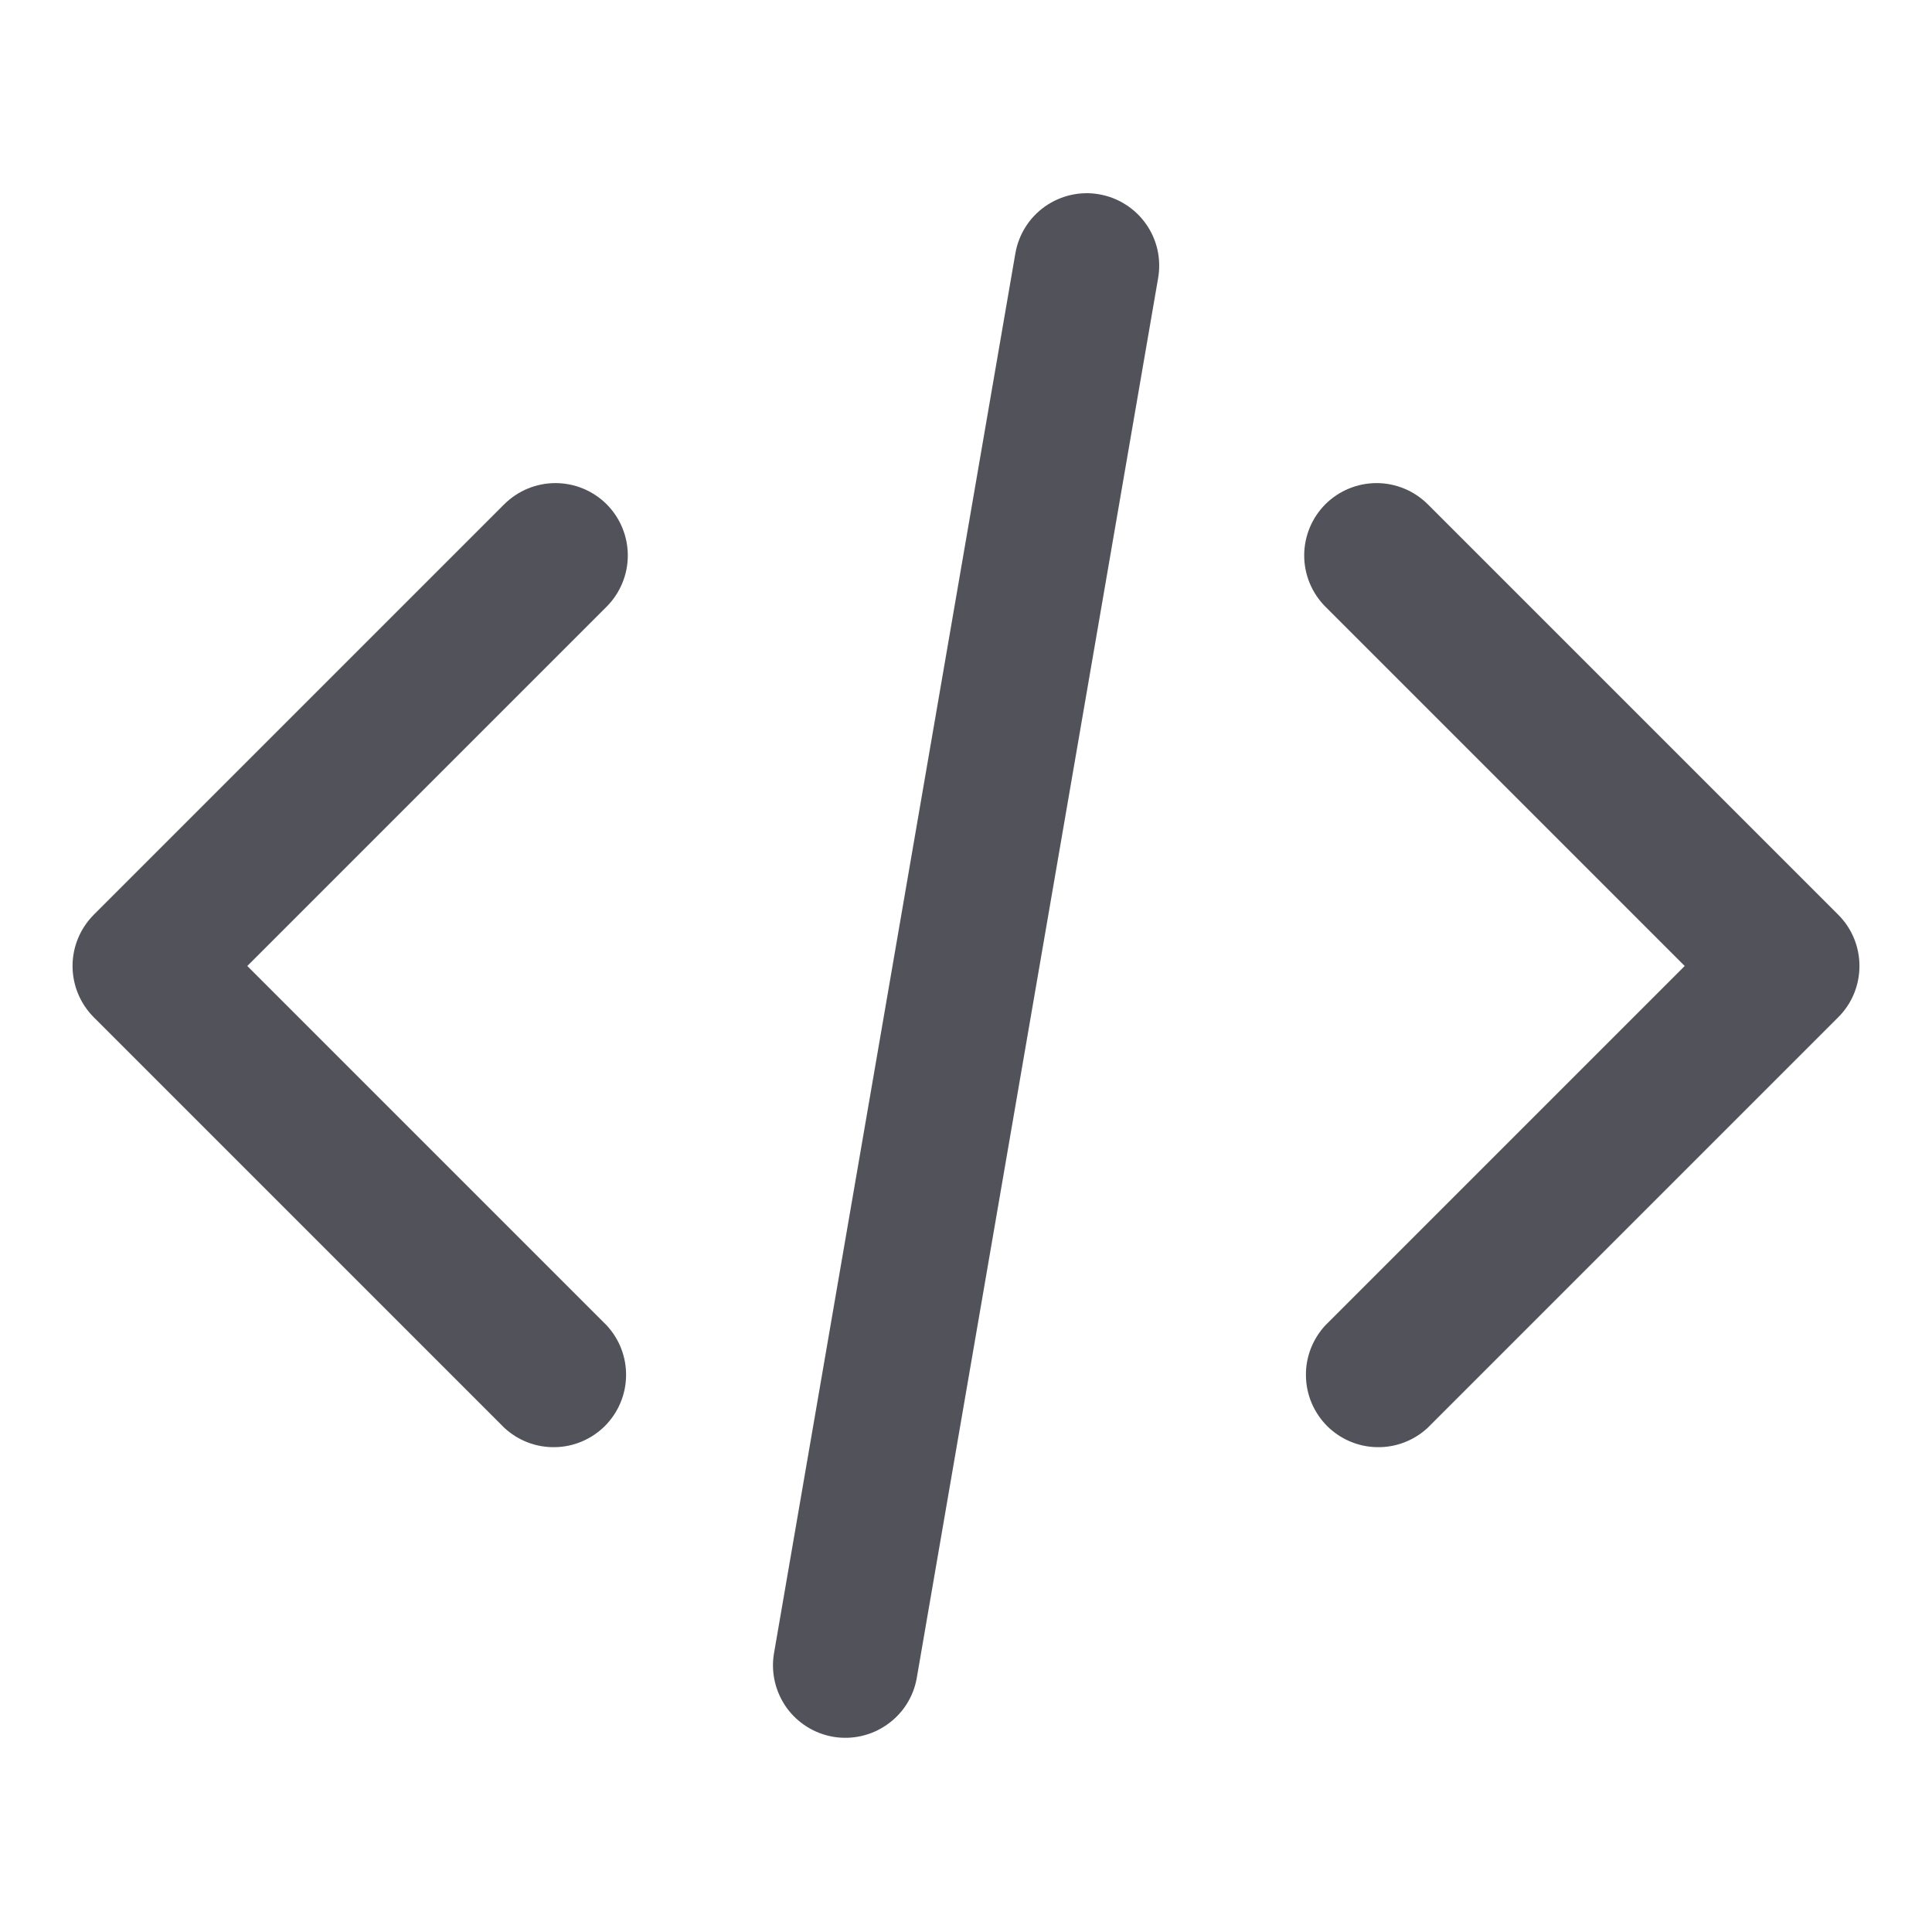
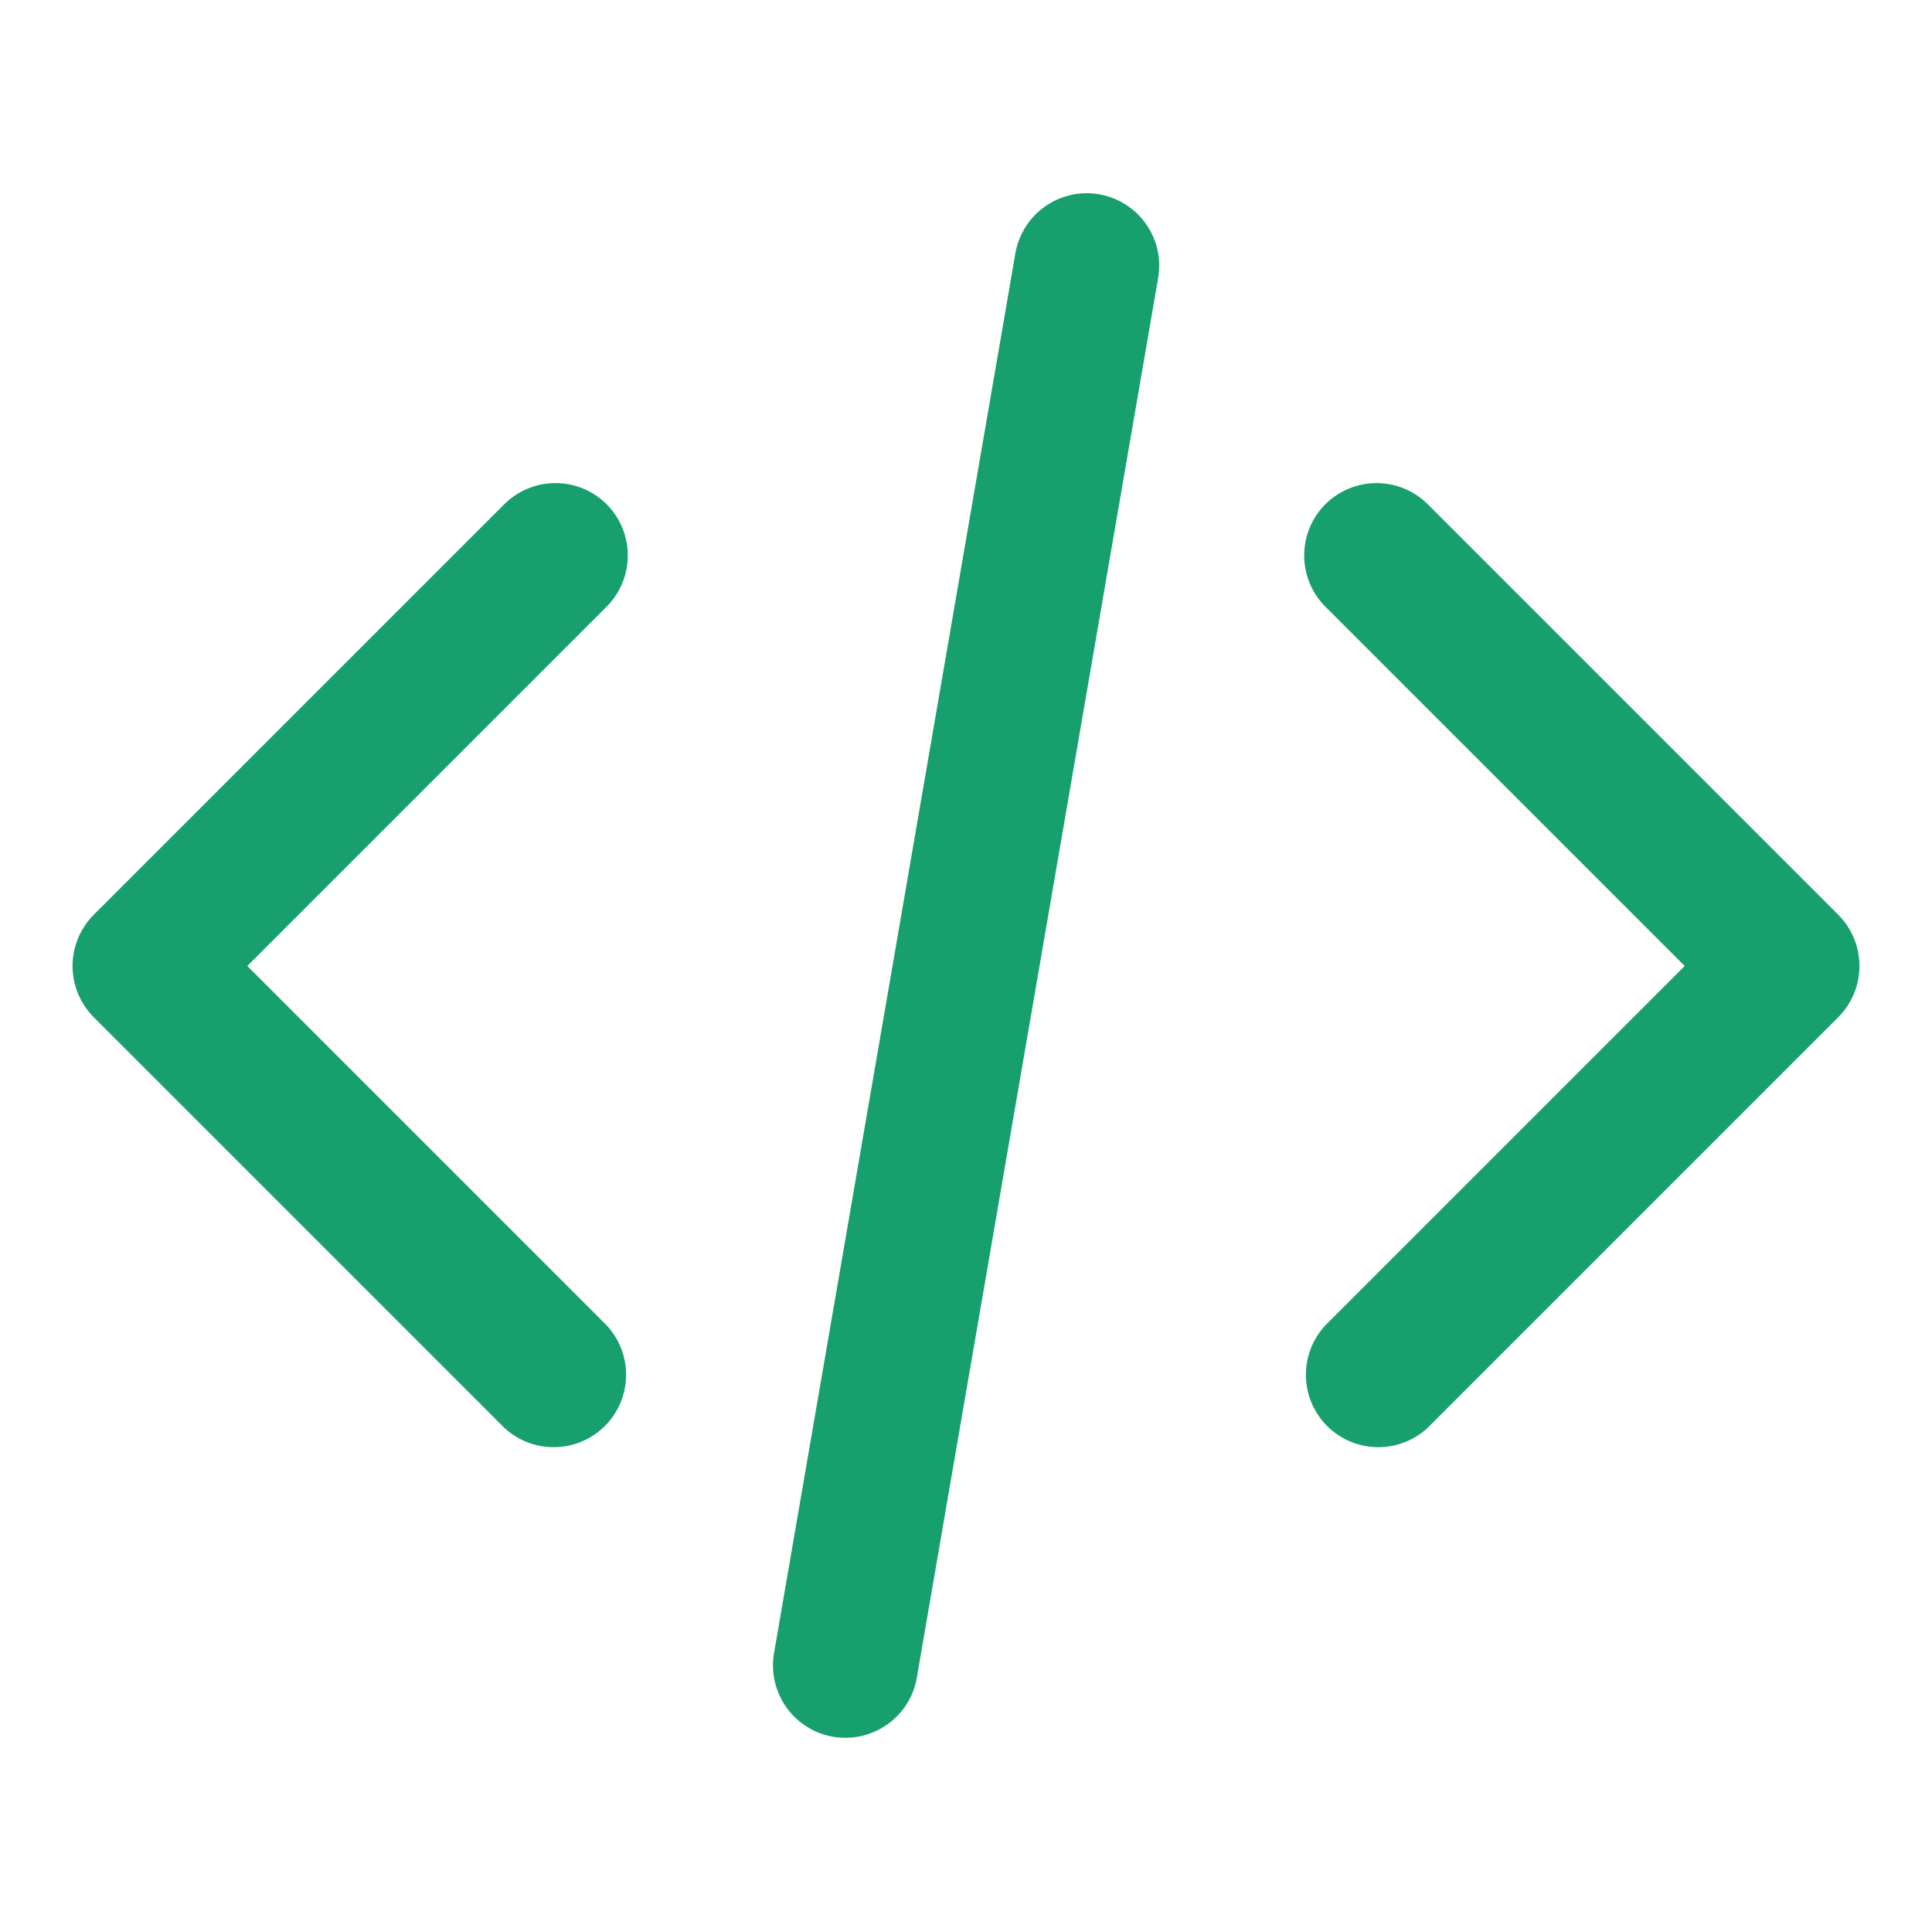
<svg xmlns="http://www.w3.org/2000/svg" width="20" height="20" viewBox="0 0 20 20" fill="none">
-   <path fill-rule="evenodd" clip-rule="evenodd" d="M6.28 5.22C6.42 5.361 6.499 5.551 6.499 5.75C6.499 5.949 6.42 6.139 6.28 6.28L2.56 10L6.28 13.72C6.412 13.862 6.485 14.05 6.481 14.245C6.478 14.439 6.399 14.624 6.262 14.762C6.124 14.899 5.939 14.978 5.745 14.981C5.55 14.985 5.362 14.912 5.22 14.78L0.97 10.53C0.83 10.389 0.751 10.199 0.751 10C0.751 9.801 0.83 9.611 0.97 9.47L5.22 5.22C5.361 5.08 5.551 5.001 5.75 5.001C5.949 5.001 6.139 5.08 6.28 5.22ZM13.72 5.22C13.861 5.08 14.051 5.001 14.25 5.001C14.449 5.001 14.639 5.08 14.78 5.22L19.03 9.47C19.171 9.611 19.249 9.801 19.249 10C19.249 10.199 19.171 10.389 19.03 10.53L14.78 14.78C14.638 14.912 14.45 14.985 14.255 14.981C14.061 14.978 13.876 14.899 13.738 14.762C13.601 14.624 13.522 14.439 13.519 14.245C13.515 14.05 13.588 13.862 13.72 13.72L17.44 10L13.72 6.28C13.58 6.139 13.501 5.949 13.501 5.75C13.501 5.551 13.58 5.361 13.72 5.22ZM11.377 2.011C11.474 2.028 11.567 2.063 11.65 2.116C11.734 2.169 11.806 2.237 11.863 2.318C11.92 2.398 11.96 2.489 11.982 2.585C12.003 2.681 12.006 2.781 11.989 2.878L9.489 17.378C9.453 17.572 9.342 17.743 9.18 17.855C9.018 17.968 8.819 18.012 8.624 17.979C8.43 17.945 8.257 17.837 8.142 17.677C8.028 17.516 7.98 17.318 8.011 17.123L10.511 2.623C10.545 2.427 10.655 2.252 10.817 2.138C10.98 2.023 11.181 1.977 11.377 2.011Z" fill="#52525A" />
+   <path fill-rule="evenodd" clip-rule="evenodd" d="M6.28 5.22C6.42 5.361 6.499 5.551 6.499 5.75C6.499 5.949 6.42 6.139 6.28 6.28L2.56 10L6.28 13.72C6.412 13.862 6.485 14.05 6.481 14.245C6.478 14.439 6.399 14.624 6.262 14.762C6.124 14.899 5.939 14.978 5.745 14.981C5.55 14.985 5.362 14.912 5.22 14.78L0.97 10.53C0.83 10.389 0.751 10.199 0.751 10C0.751 9.801 0.83 9.611 0.97 9.47L5.22 5.22C5.361 5.08 5.551 5.001 5.75 5.001C5.949 5.001 6.139 5.08 6.28 5.22ZM13.72 5.22C13.861 5.08 14.051 5.001 14.25 5.001C14.449 5.001 14.639 5.08 14.78 5.22L19.03 9.47C19.17 9.611 19.249 9.801 19.249 10C19.249 10.199 19.17 10.389 19.03 10.53L14.78 14.78C14.638 14.912 14.45 14.985 14.255 14.981C14.061 14.978 13.876 14.899 13.738 14.762C13.601 14.624 13.522 14.439 13.519 14.245C13.515 14.05 13.588 13.862 13.72 13.72L17.44 10L13.72 6.28C13.579 6.139 13.501 5.949 13.501 5.75C13.501 5.551 13.579 5.361 13.72 5.22ZM11.377 2.011C11.474 2.028 11.567 2.063 11.65 2.116C11.734 2.169 11.806 2.237 11.863 2.318C11.919 2.398 11.96 2.489 11.982 2.585C12.003 2.681 12.006 2.781 11.989 2.878L9.489 17.378C9.453 17.572 9.342 17.743 9.18 17.855C9.018 17.968 8.818 18.012 8.624 17.979C8.43 17.945 8.257 17.837 8.142 17.677C8.028 17.516 7.98 17.318 8.011 17.123L10.511 2.623C10.545 2.427 10.655 2.252 10.817 2.138C10.98 2.023 11.181 1.977 11.377 2.011Z" fill="#179F6E" />
</svg>
